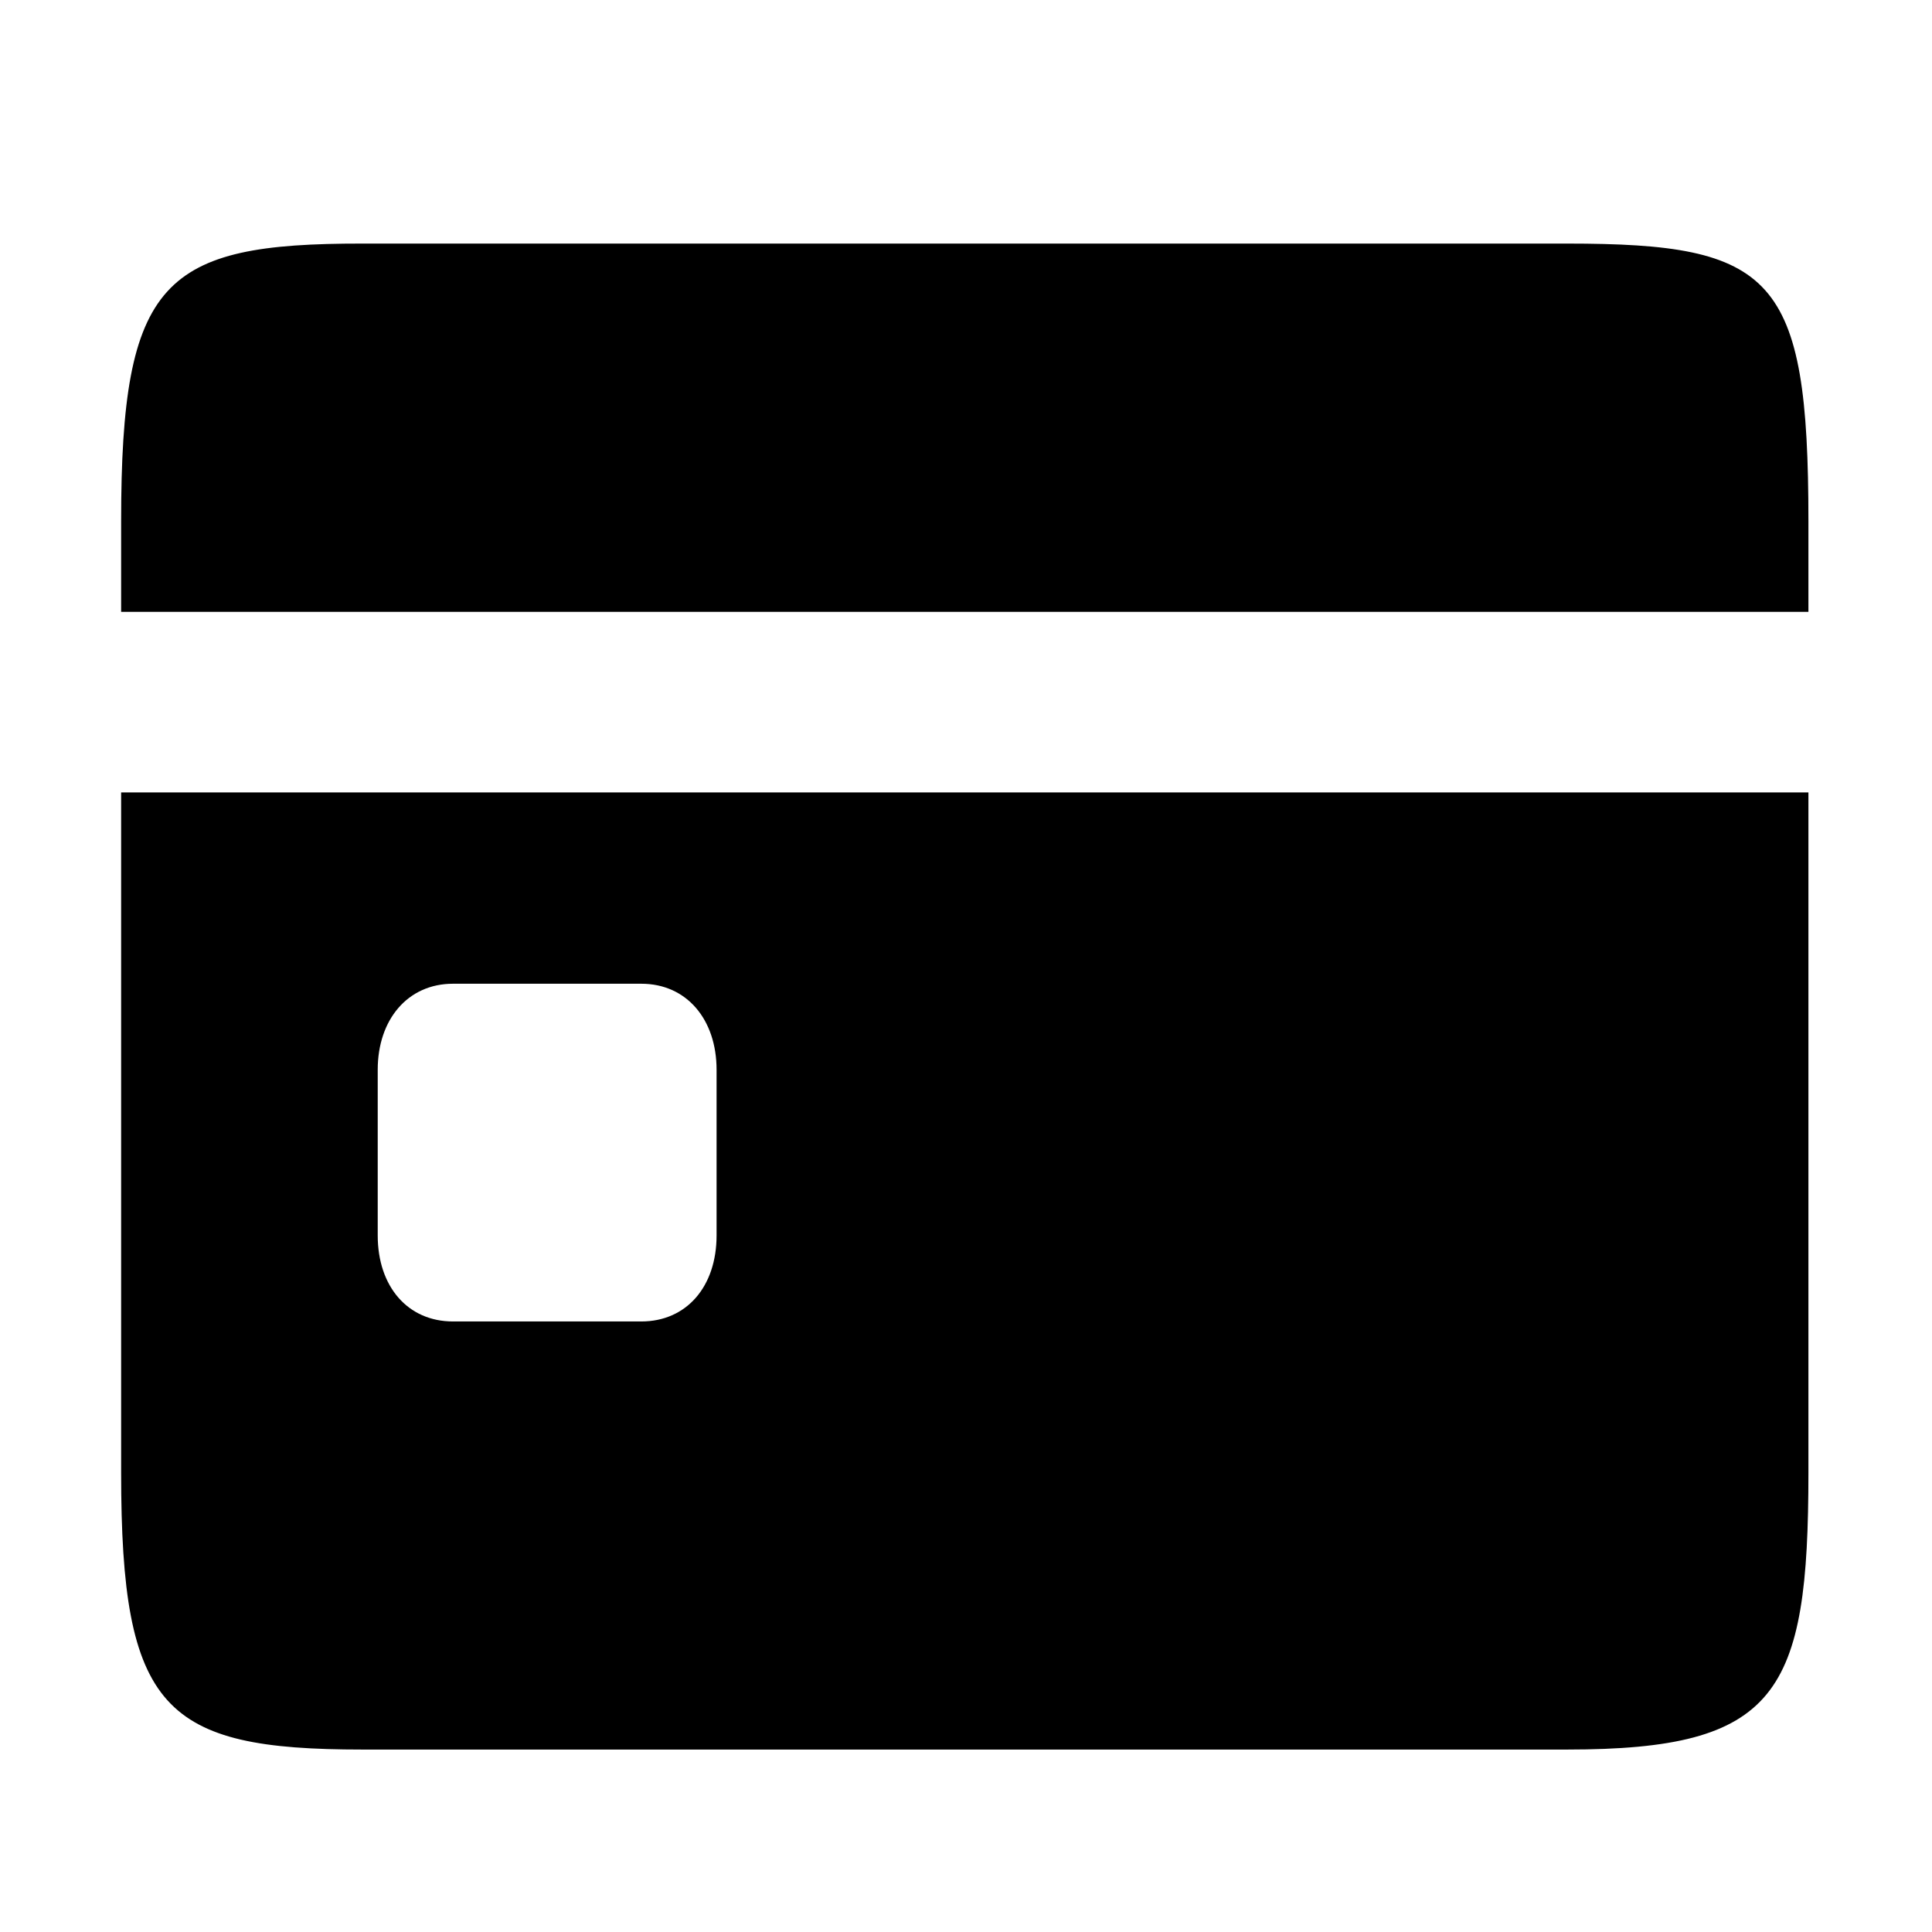
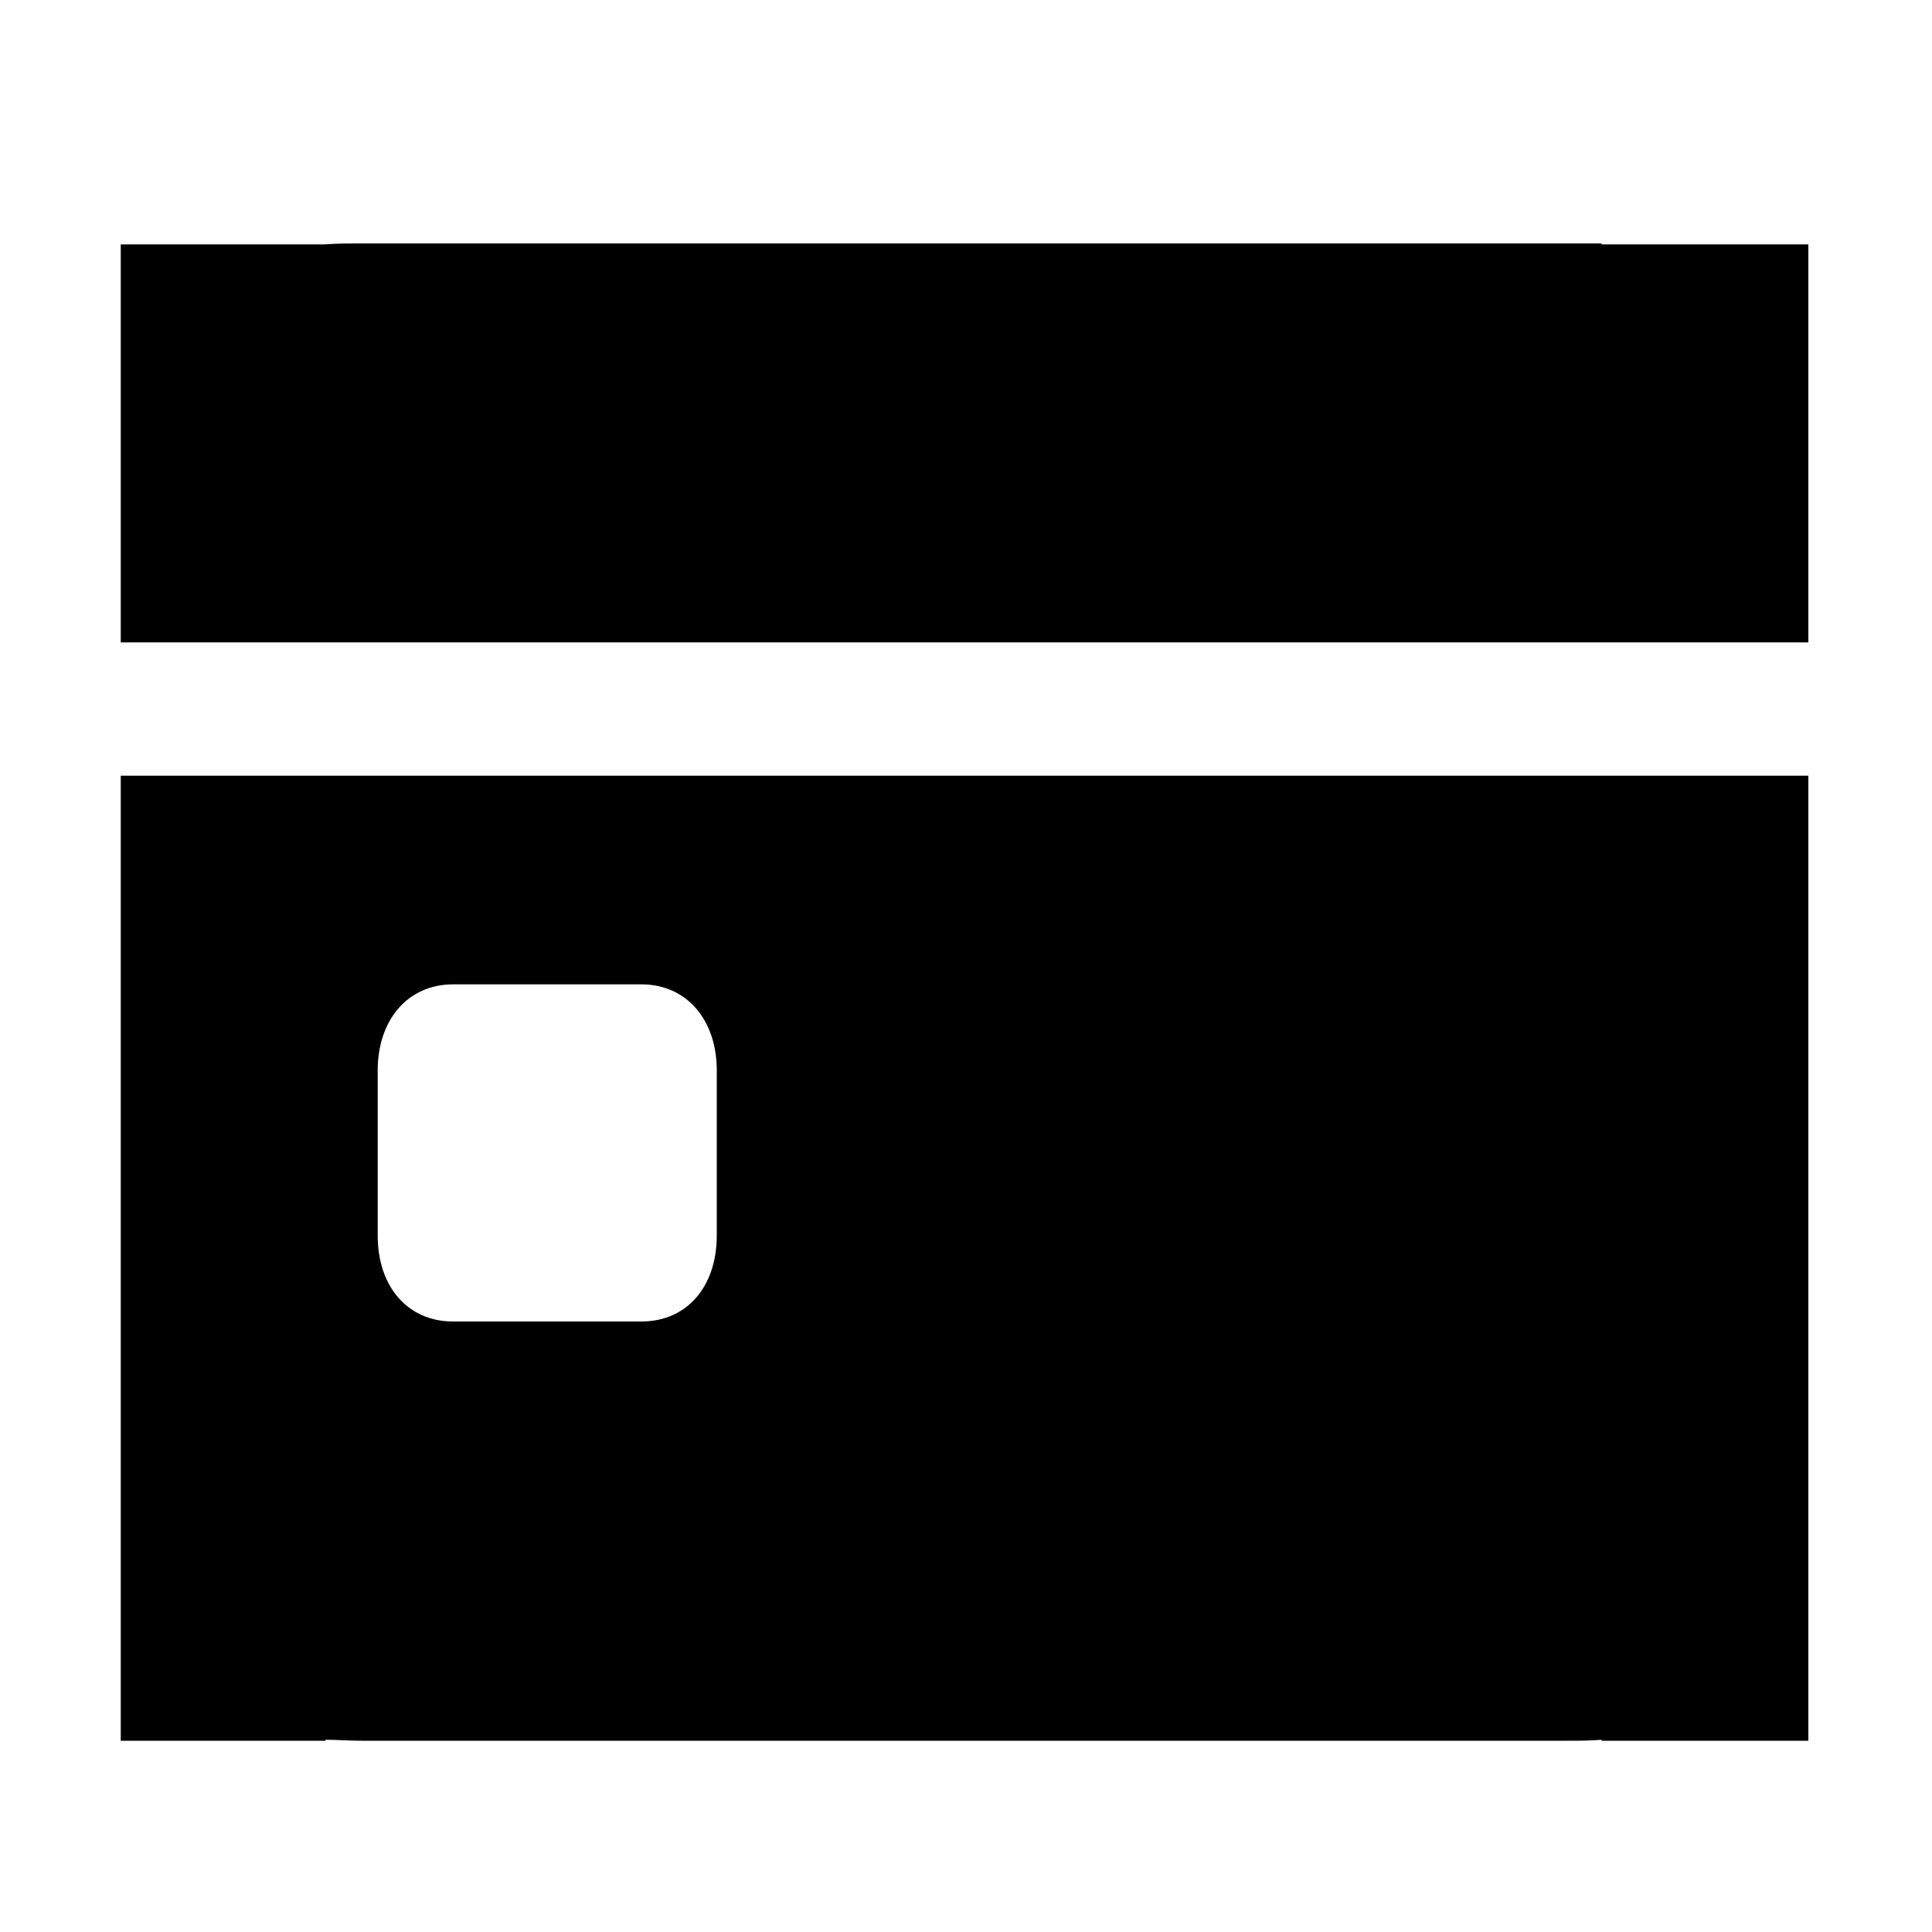
- <svg xmlns="http://www.w3.org/2000/svg" t="1639988404793" class="icon" viewBox="0 0 1024 1024" version="1.1" p-id="7946" width="128" height="128">
-   <path d="M64.2 324.3h894.3v-48.1c0-130.1-18.4-147.1-127.9-147.1H192C86.6 129 64.2 148.2 64.2 276.2v48.1z m0 456.3c0 125.6 22.5 146.7 127.9 146.7h638.5c111.7 0 127.9-29.5 127.9-146.7V420H64.2v360.6z m136-125.8V567c0-26.6 15.9-45.6 39.9-45.6h99.8c24.1 0 39.9 19 39.9 45.6v87.8c0 27.1-15.9 45.6-39.9 45.6h-99.8c-24 0-39.9-18.5-39.9-45.6z m0 0" p-id="7947" />
+ <svg xmlns="http://www.w3.org/2000/svg" class="icon" width="128px" height="128.00px" viewBox="0 0 1024 1024" version="1.1">
+   <path d="M848.896 129.024H192c-7.168 0-13.824 0-19.968 0.512H64v210.944h894.464V129.536h-109.568zM64 419.84V922.624h108.544v-0.512c6.144 0 12.288 0.512 19.456 0.512h638.464c6.656 0 12.288 0 18.432-0.512v0.512h109.568v-136.192-375.296H64V419.84z m315.904 235.008c0 27.136-15.872 45.568-39.936 45.568H240.128c-24.064 0-39.936-18.432-39.936-45.568v-87.552c0-26.624 15.872-45.568 39.936-45.568h99.84c24.064 0 39.936 18.944 39.936 45.568v87.552z" />
</svg>
